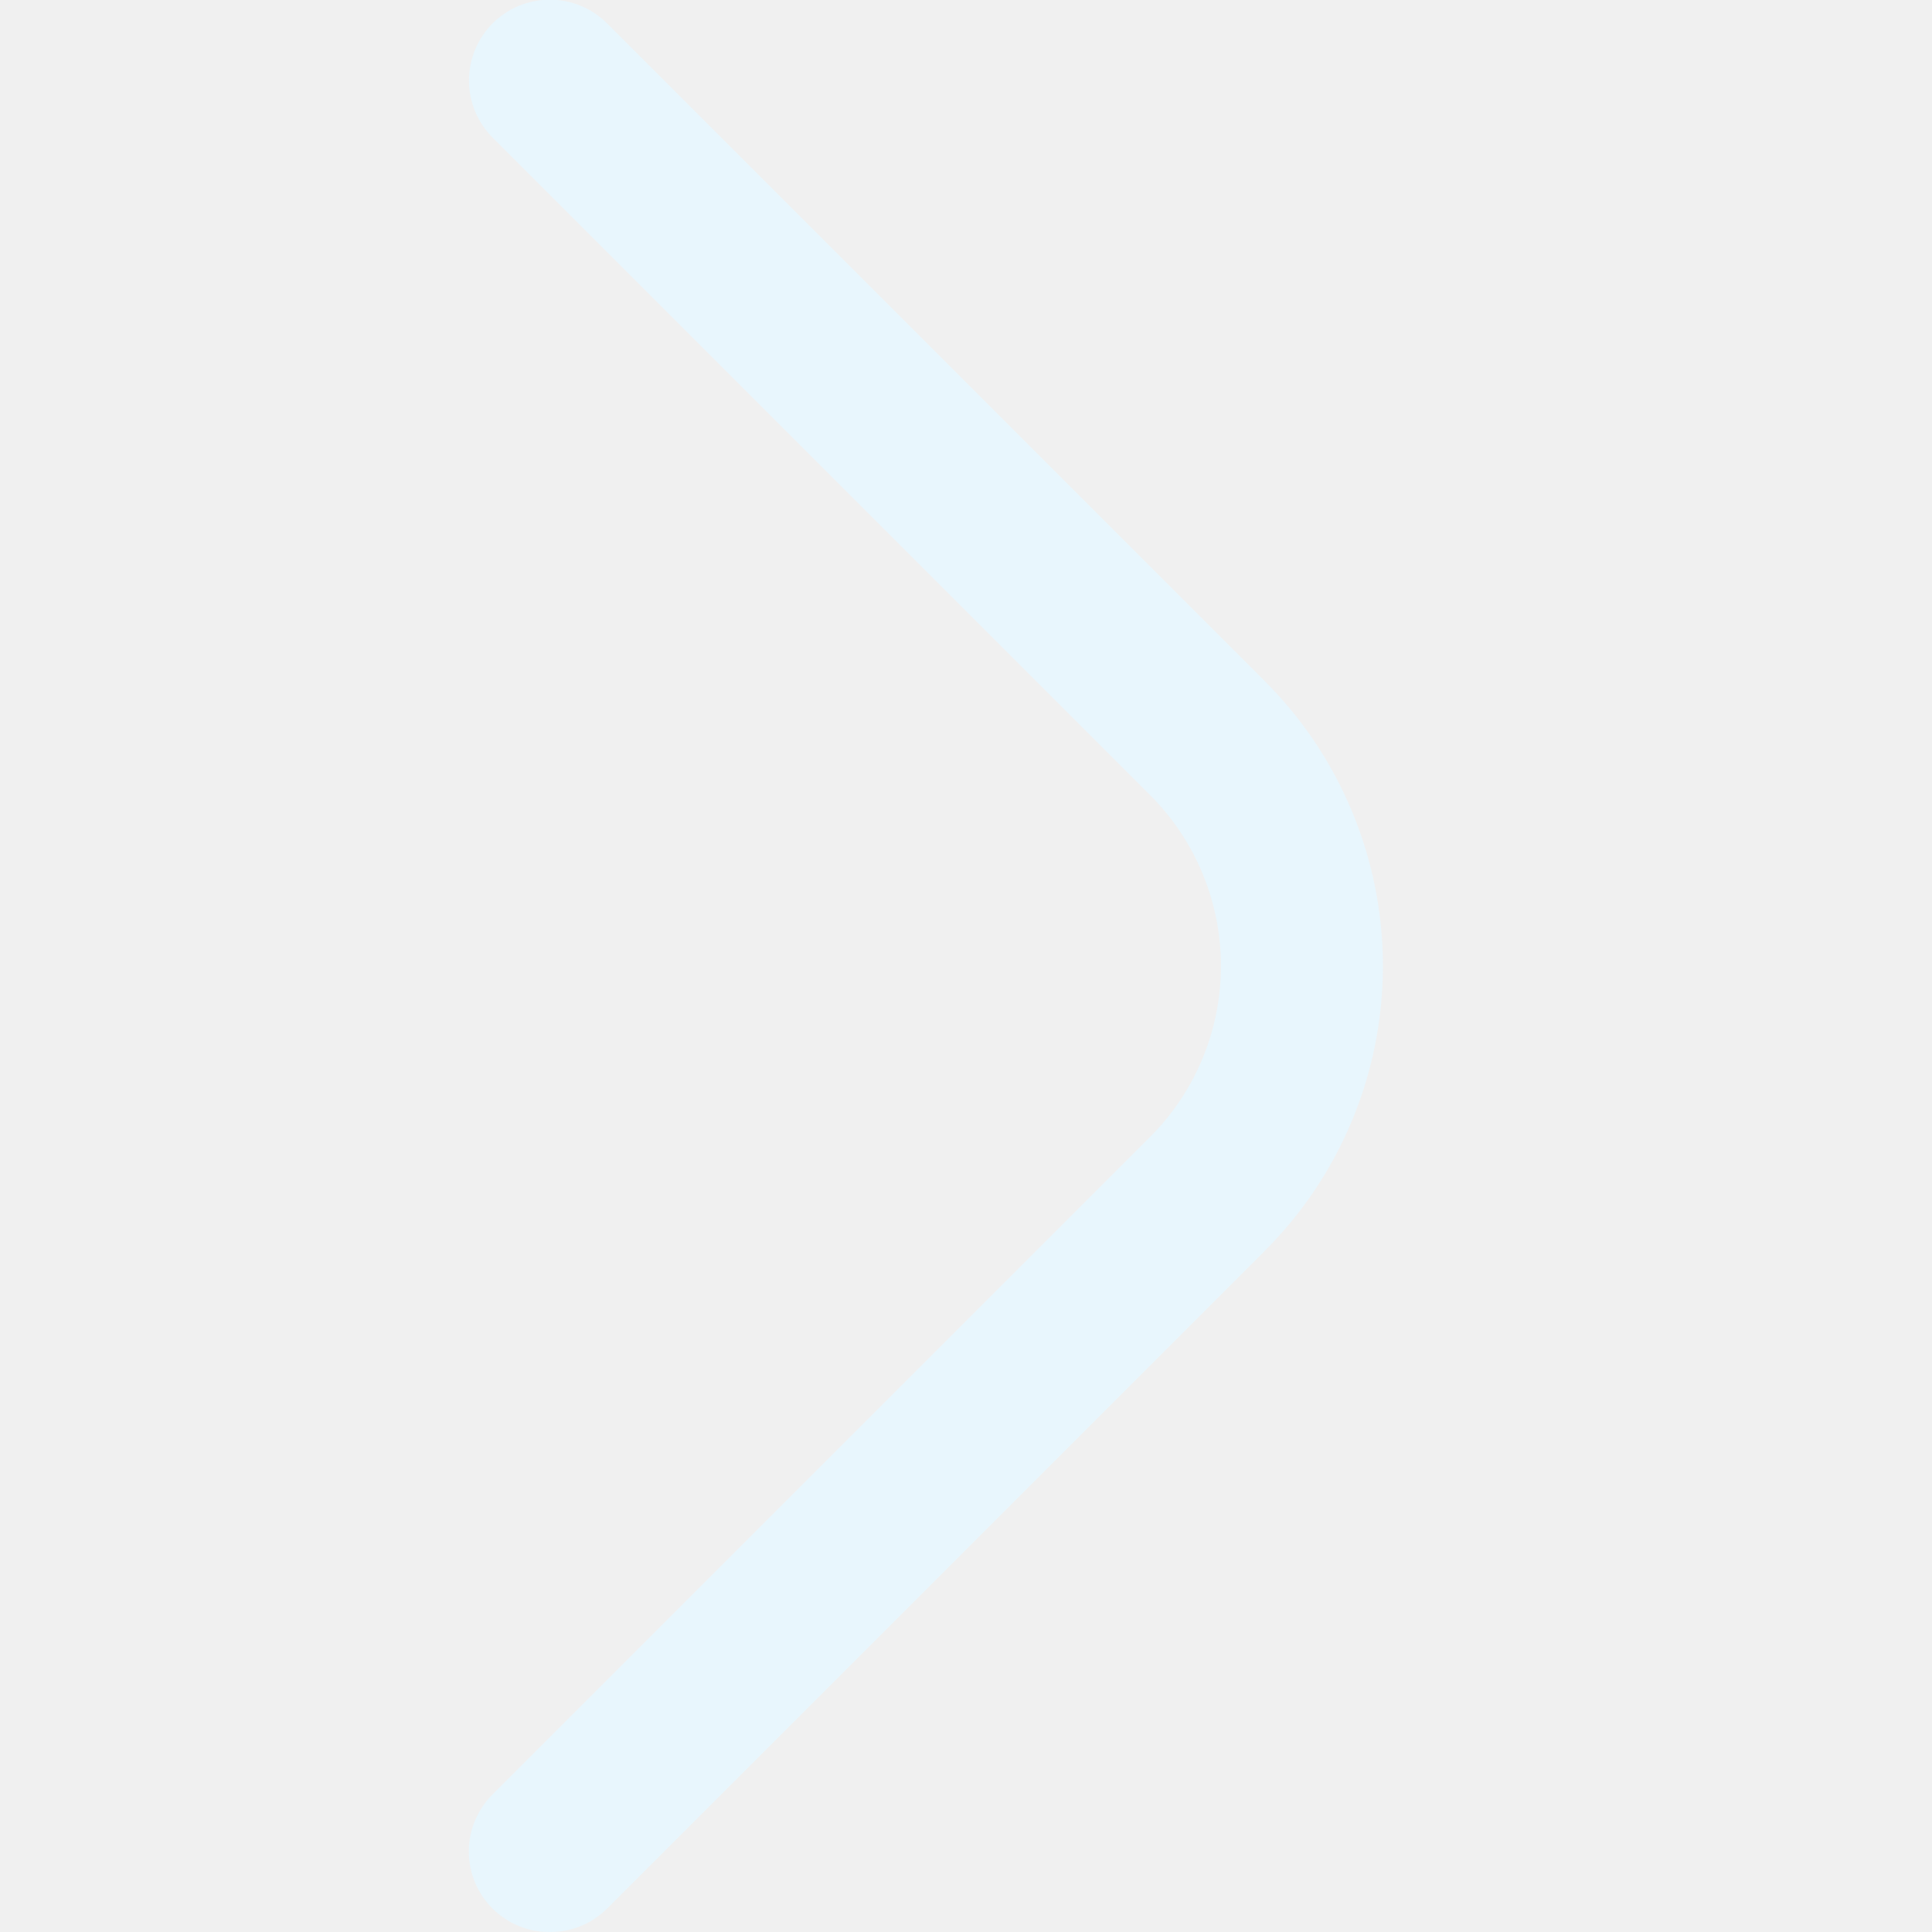
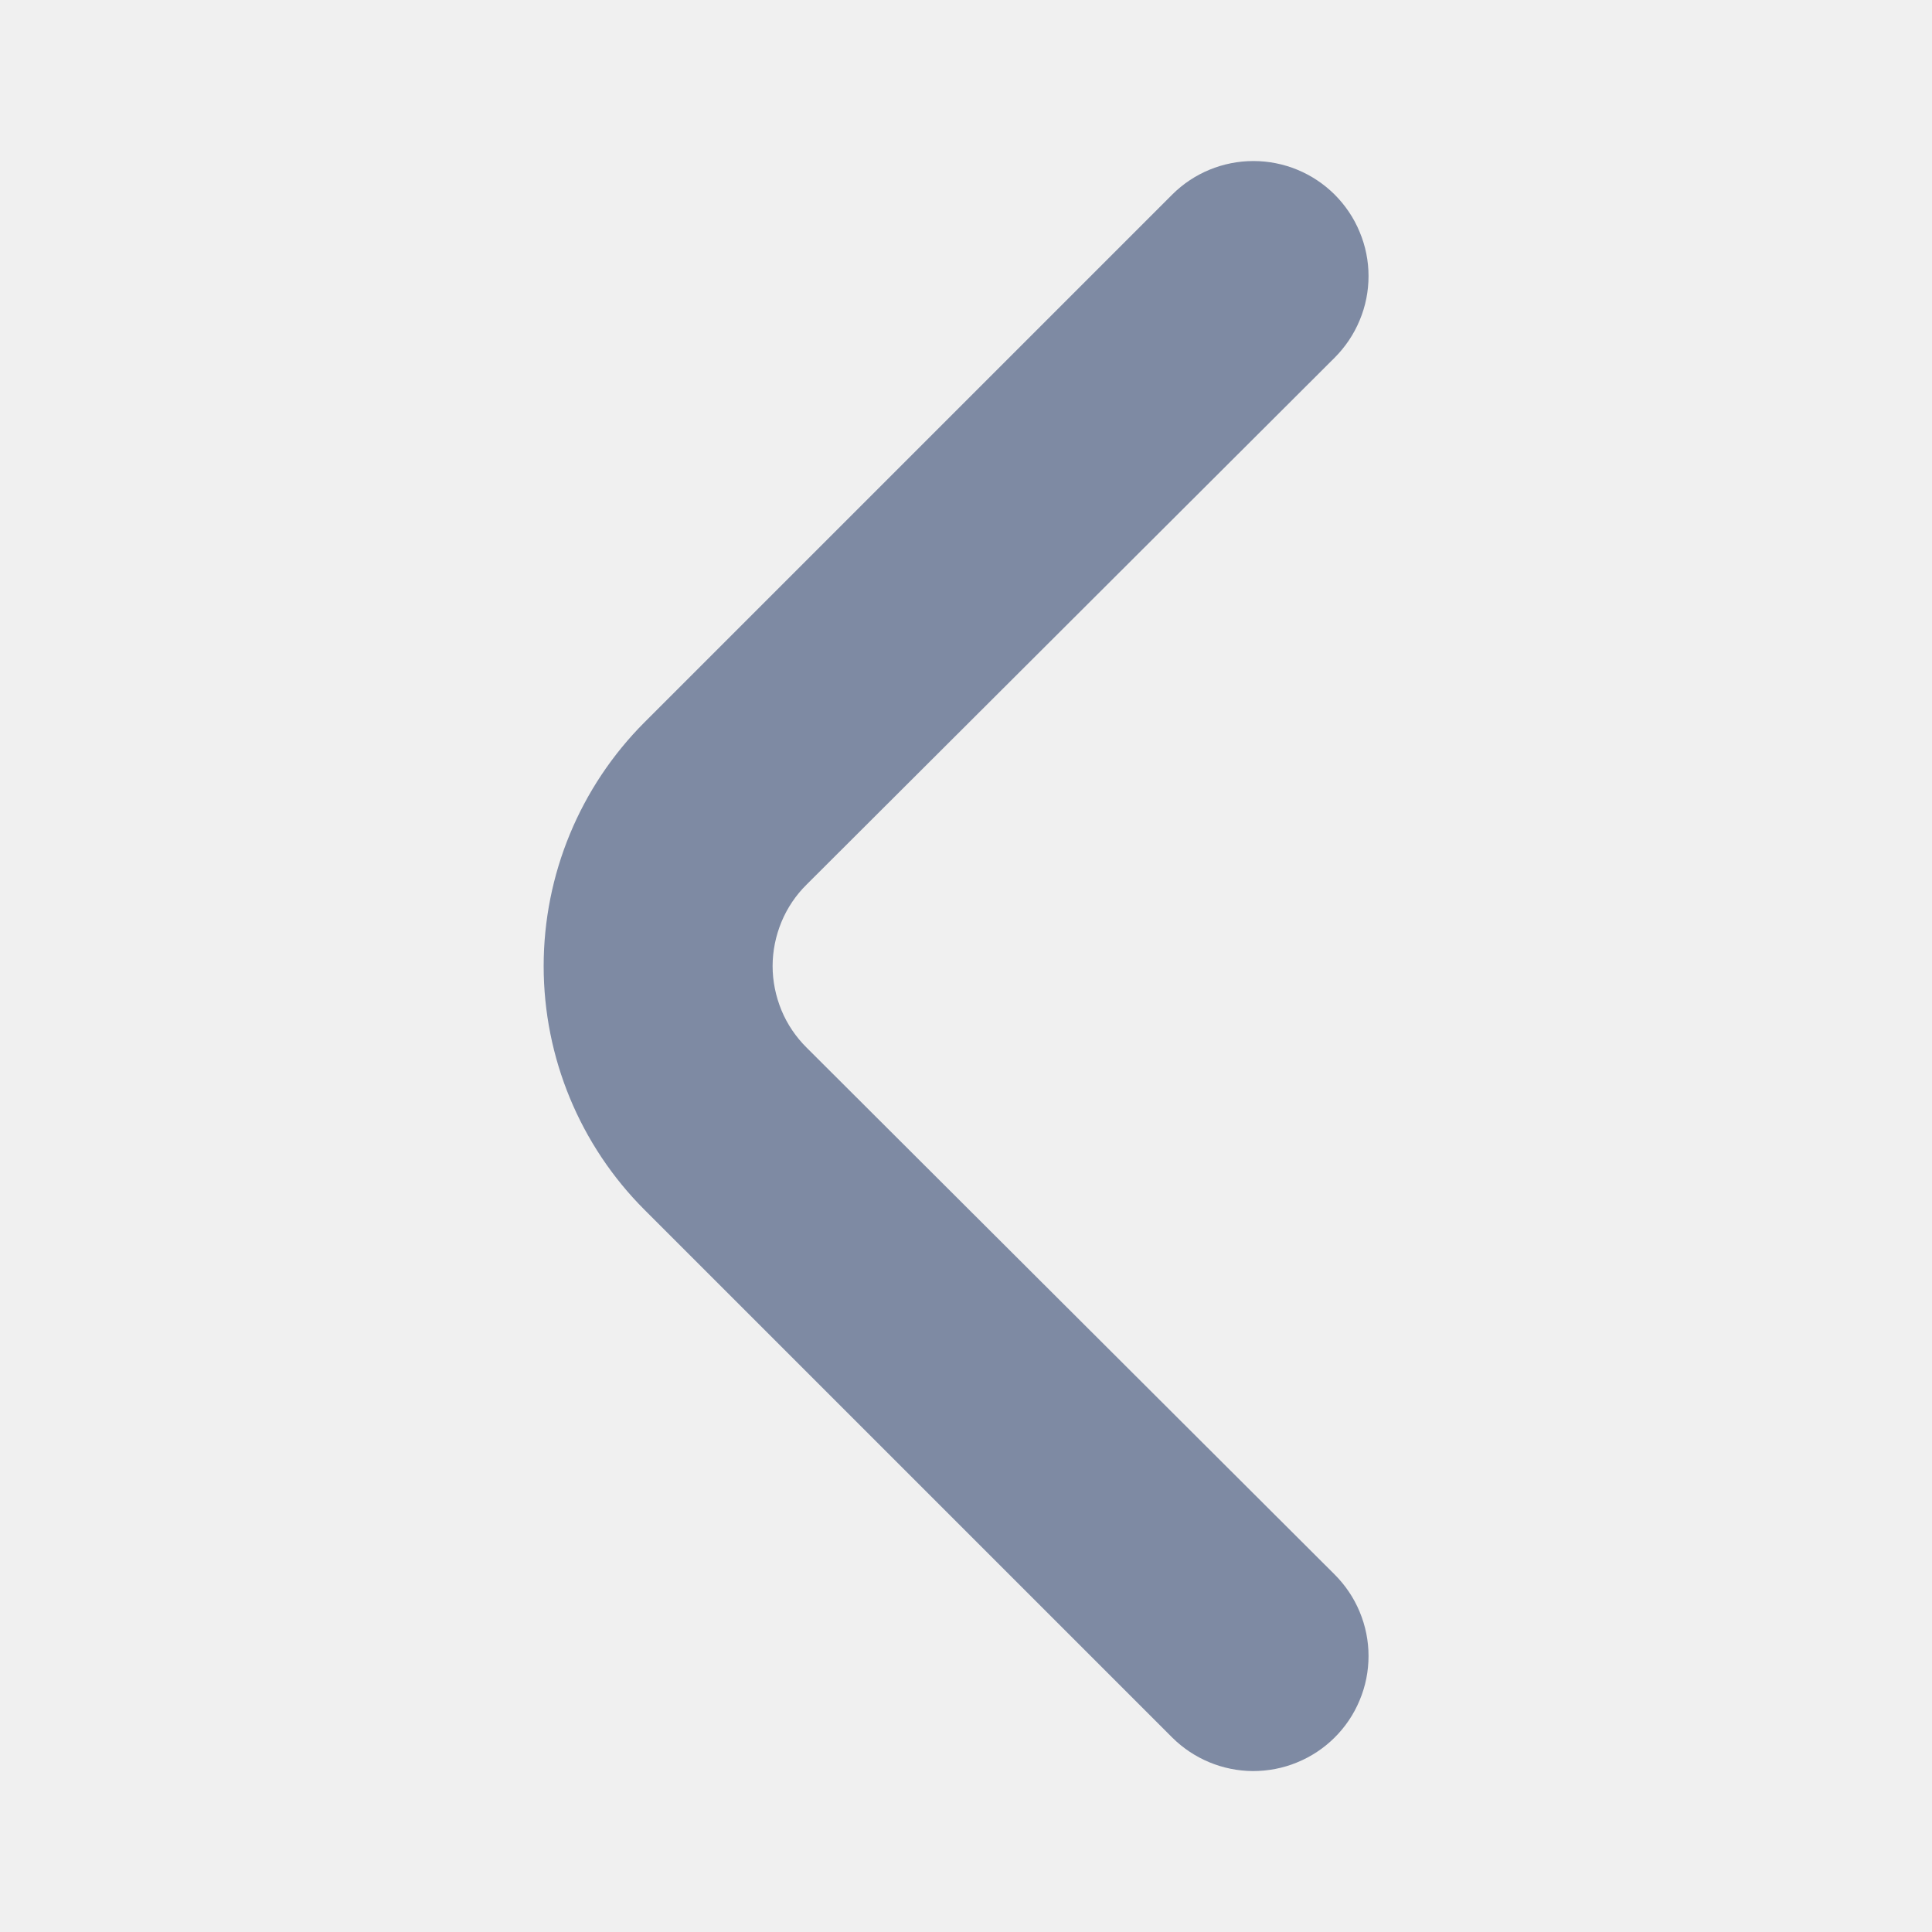
- <svg xmlns="http://www.w3.org/2000/svg" width="24" height="24" viewBox="0 0 24 24" fill="none">
-   <g clip-path="url(#clip0_303_6563)">
-     <path d="M6.83 24C6.962 24.001 7.092 23.976 7.214 23.926C7.336 23.876 7.447 23.803 7.54 23.71L15.71 15.54C16.176 15.075 16.545 14.524 16.797 13.916C17.049 13.309 17.179 12.658 17.179 12C17.179 11.342 17.049 10.691 16.797 10.084C16.545 9.476 16.176 8.924 15.71 8.46L7.54 0.29C7.447 0.197 7.336 0.123 7.214 0.072C7.092 0.022 6.962 -0.004 6.83 -0.004C6.698 -0.004 6.568 0.022 6.446 0.072C6.324 0.123 6.213 0.197 6.12 0.29C6.027 0.383 5.953 0.494 5.902 0.616C5.852 0.738 5.826 0.868 5.826 1C5.826 1.132 5.852 1.262 5.902 1.384C5.953 1.506 6.027 1.617 6.12 1.71L14.29 9.88C14.852 10.443 15.167 11.205 15.167 12C15.167 12.795 14.852 13.557 14.29 14.12L6.12 22.29C6.026 22.383 5.952 22.494 5.901 22.615C5.85 22.737 5.824 22.868 5.824 23C5.824 23.132 5.85 23.263 5.901 23.385C5.952 23.506 6.026 23.617 6.12 23.71C6.213 23.803 6.324 23.876 6.446 23.926C6.568 23.976 6.698 24.001 6.83 24Z" fill="#E8F6FD" />
-   </g>
-   <defs>
-     <clipPath id="clip0_303_6563">
-       <rect width="24" height="24" fill="white" transform="matrix(-1 0 0 1 24 0)" />
-     </clipPath>
-   </defs>
+ <svg xmlns="http://www.w3.org/2000/svg" width="20" height="20" viewBox="0 0 20 20" fill="none">
+   <path d="M8.351 10.846C8.239 10.735 8.15 10.604 8.09 10.459C8.03 10.313 7.998 10.158 7.998 10.001C7.998 9.844 8.03 9.688 8.09 9.543C8.15 9.398 8.239 9.266 8.351 9.156L13.815 3.704C13.926 3.593 14.015 3.461 14.075 3.316C14.136 3.171 14.167 3.015 14.167 2.858C14.167 2.701 14.136 2.546 14.075 2.401C14.015 2.255 13.926 2.124 13.815 2.013C13.591 1.791 13.29 1.667 12.975 1.667C12.661 1.667 12.359 1.791 12.136 2.013L6.672 7.477C6.003 8.147 5.628 9.054 5.628 10.001C5.628 10.947 6.003 11.855 6.672 12.524L12.136 17.988C12.358 18.208 12.657 18.332 12.969 18.334C13.126 18.334 13.281 18.305 13.426 18.245C13.571 18.186 13.703 18.099 13.815 17.988C13.926 17.878 14.015 17.746 14.075 17.601C14.136 17.456 14.167 17.3 14.167 17.143C14.167 16.986 14.136 16.831 14.075 16.685C14.015 16.54 13.926 16.409 13.815 16.298L8.351 10.846Z" fill="#7E8AA3" />
</svg>
